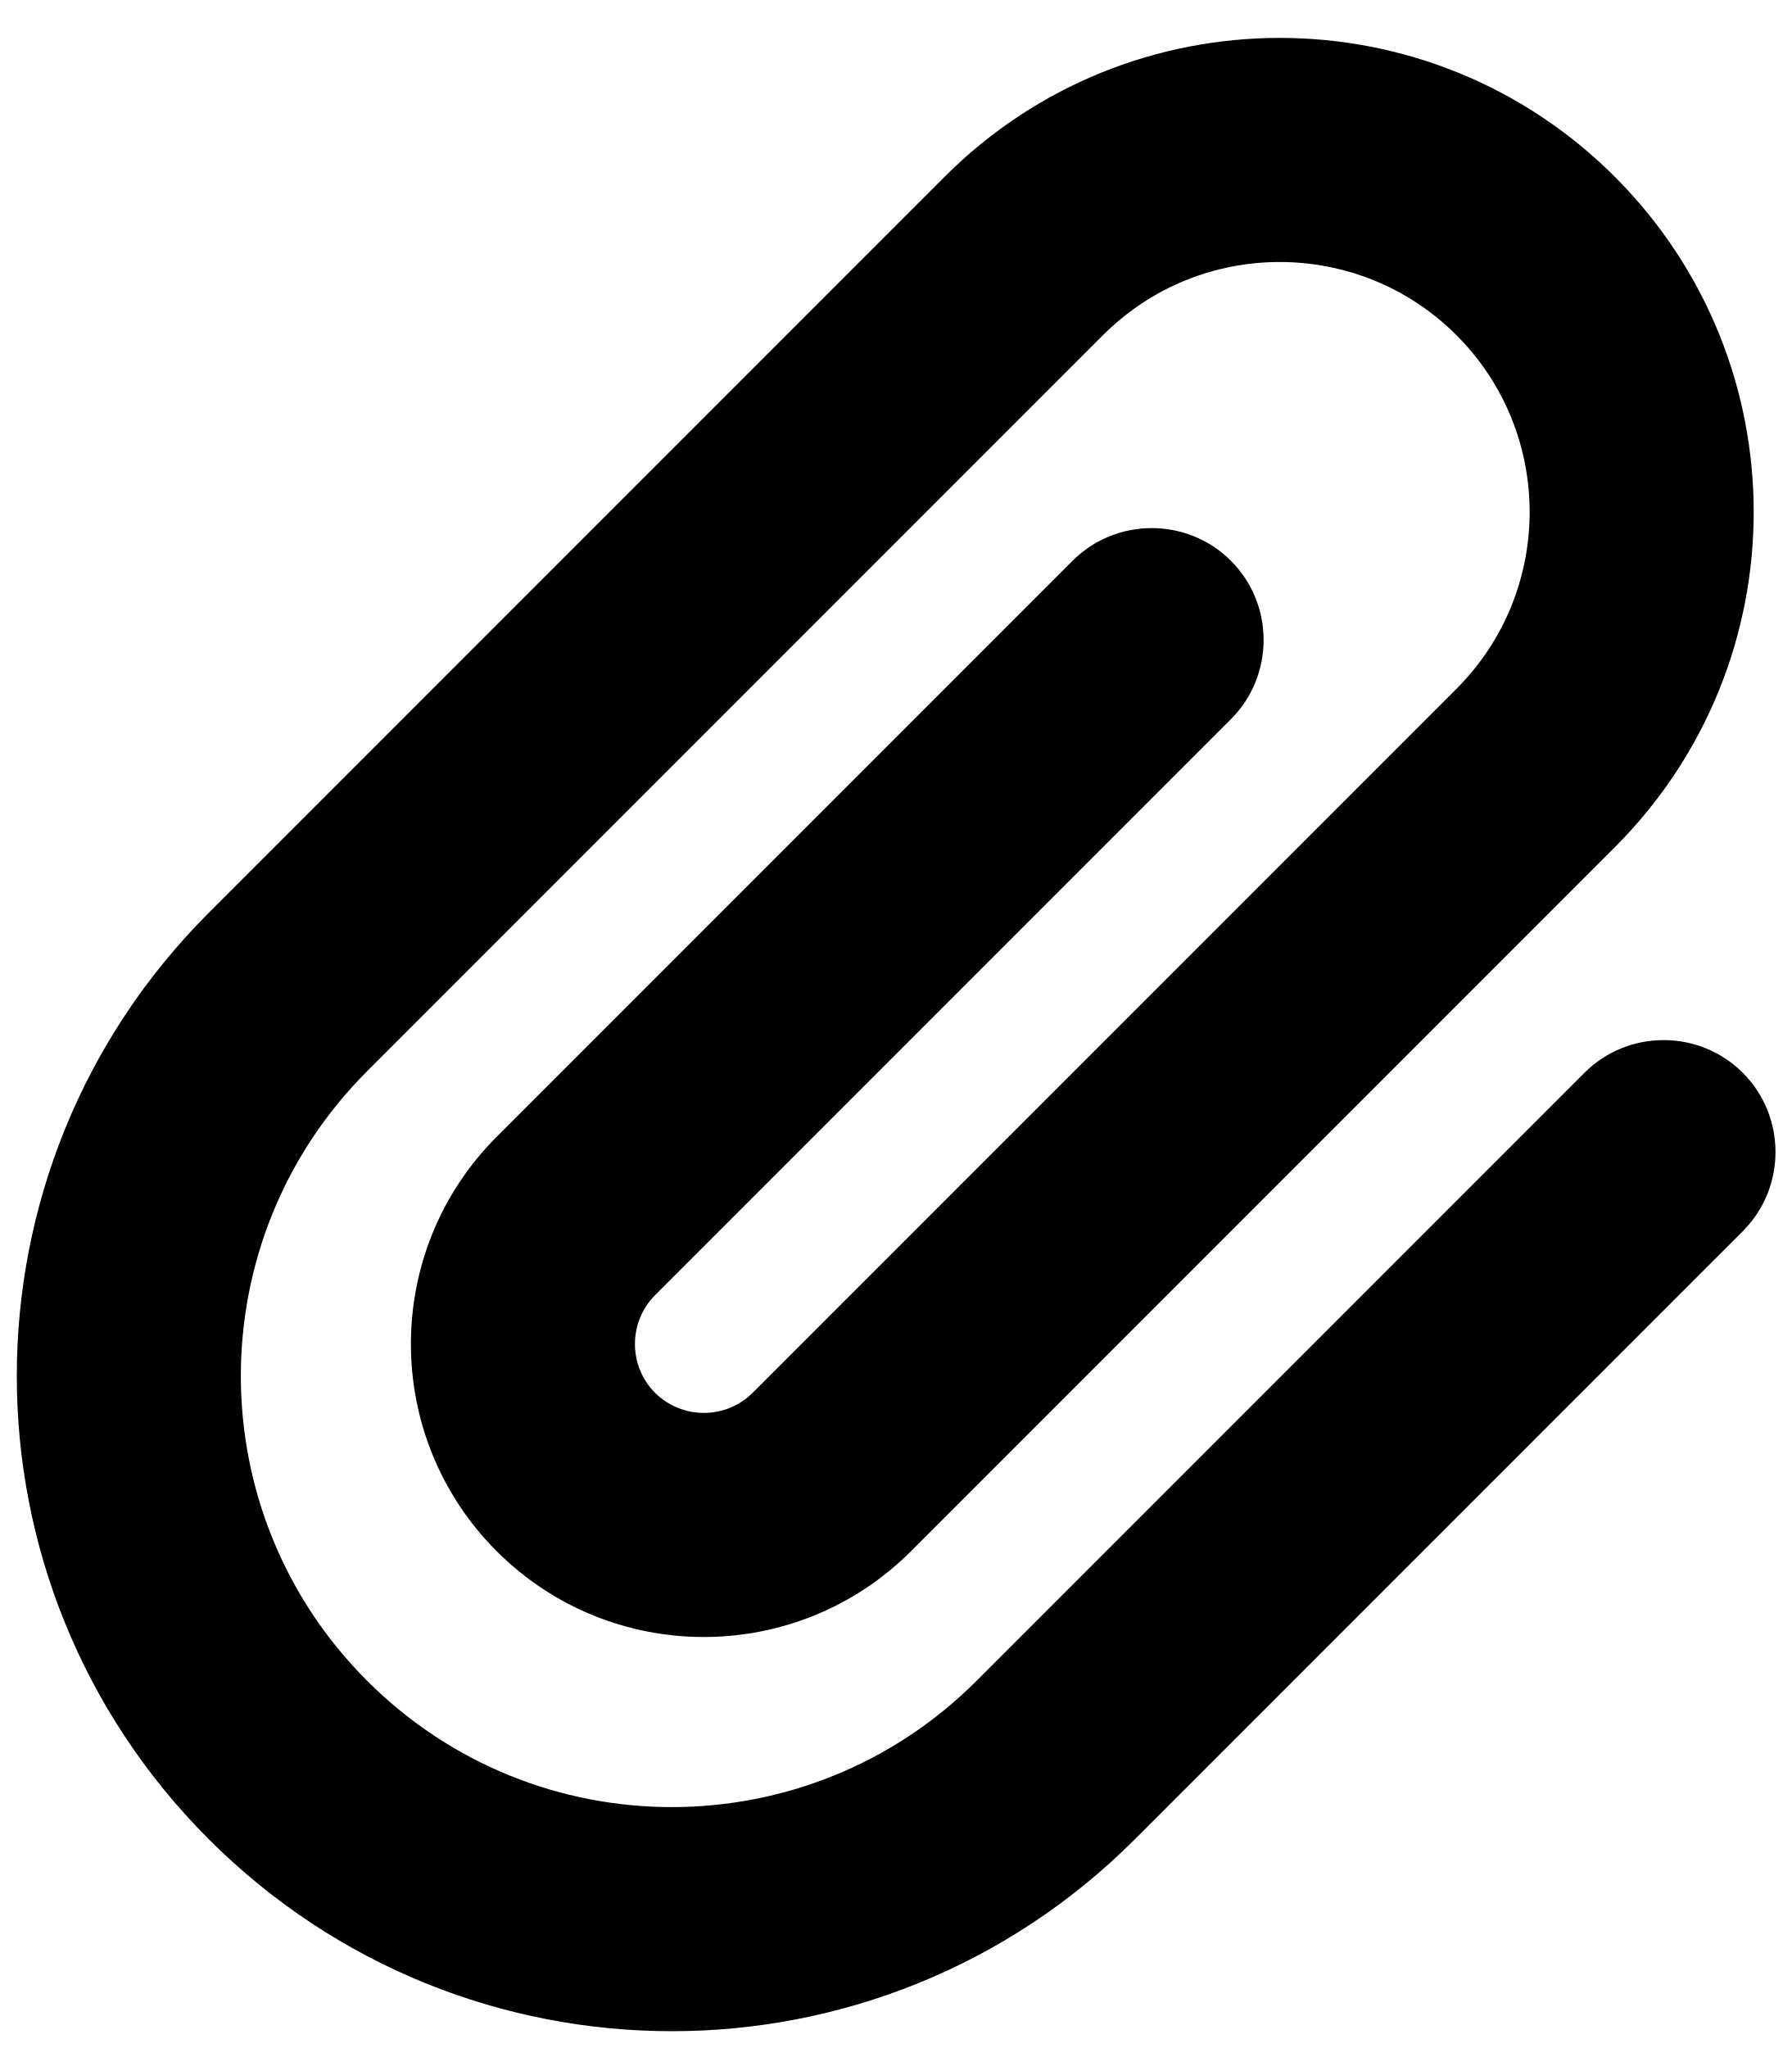
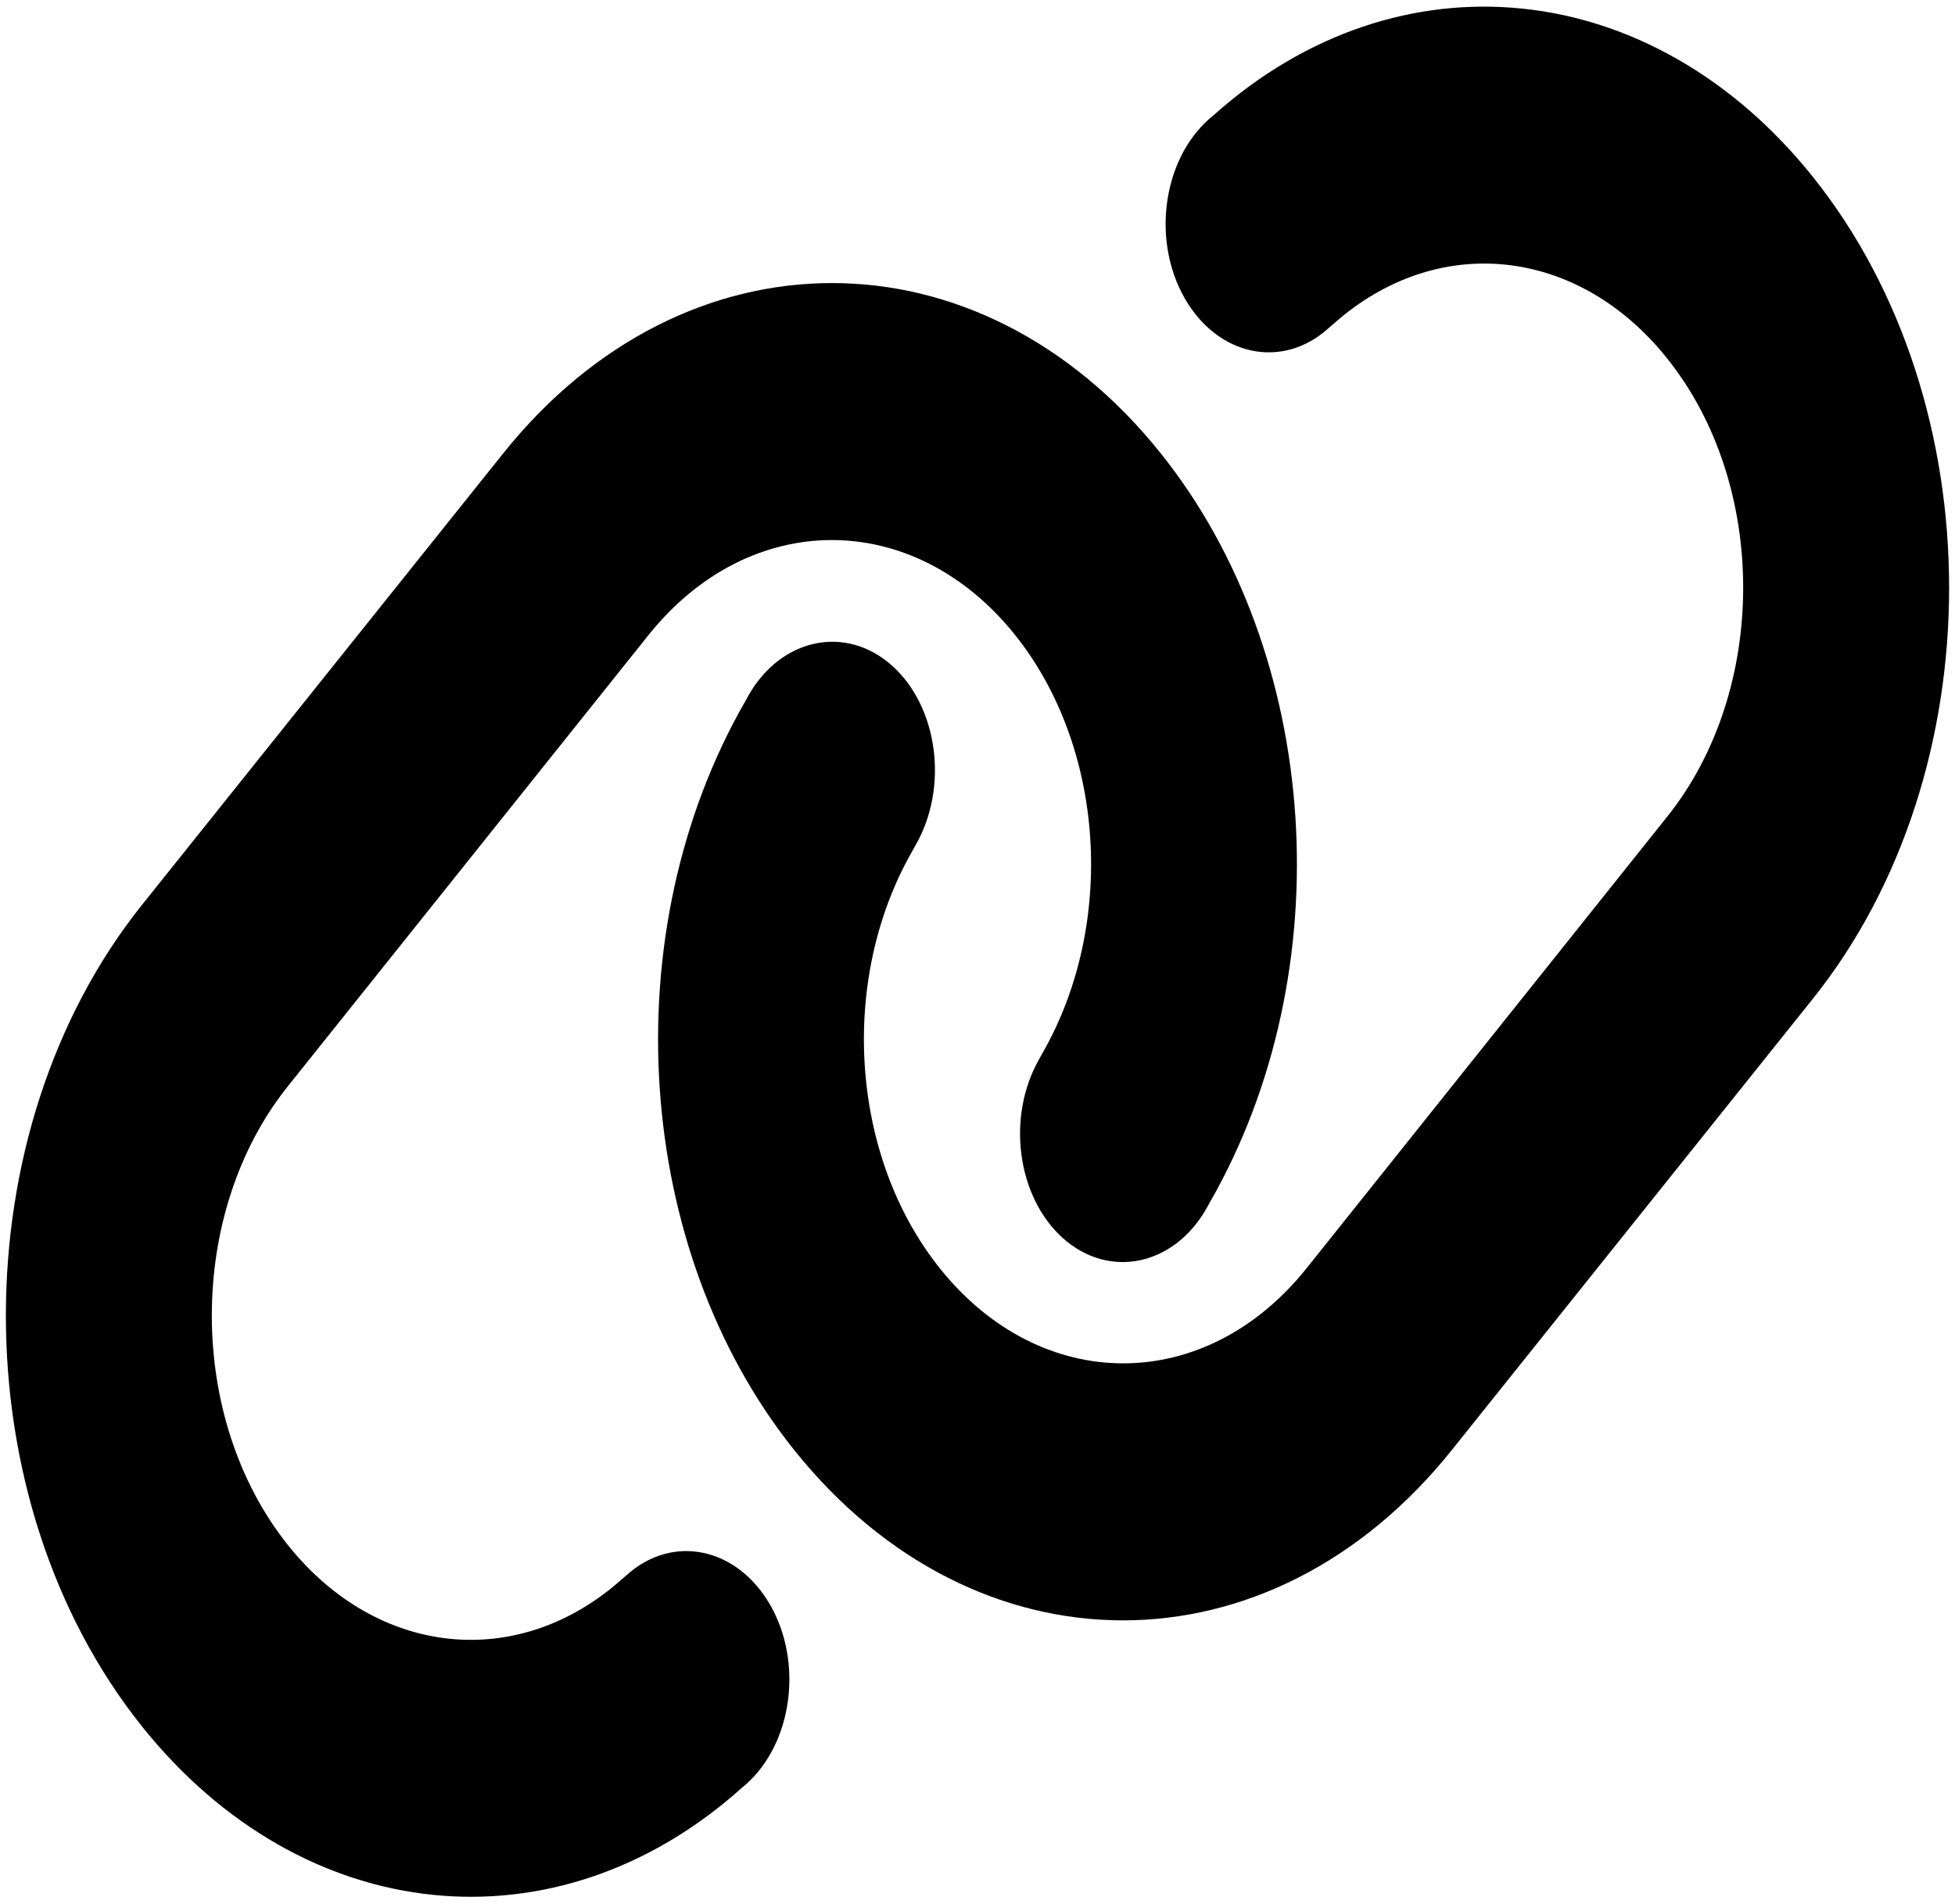
- <svg xmlns="http://www.w3.org/2000/svg" viewBox="0 0 448 512">
-   <path d="M364.2 83.8c-24.4-24.4-64-24.4-88.4 0l-184 184c-42.1 42.1-42.1 110.3 0 152.4s110.3 42.1 152.4 0l152-152c10.9-10.9 28.7-10.9 39.6 0s10.9 28.7 0 39.6l-152 152c-64 64-167.6 64-231.6 0s-64-167.6 0-231.6l184-184c46.3-46.3 121.3-46.3 167.6 0s46.3 121.3 0 167.6l-176 176c-28.6 28.6-75 28.6-103.6 0s-28.6-75 0-103.6l144-144c10.9-10.9 28.7-10.9 39.6 0s10.9 28.7 0 39.6l-144 144c-6.7 6.7-6.7 17.7 0 24.4s17.7 6.7 24.4 0l176-176c24.4-24.4 24.4-64 0-88.4z" />
+ <svg xmlns="http://www.w3.org/2000/svg" width="76" height="74" viewBox="0 0 76 74" fill="none">
+   <path d="M70.475 38.829C77.537 30.001 77.537 15.704 70.475 6.876C64.225 -0.937 54.375 -1.952 47.188 4.47L46.987 4.641C45.188 6.251 44.775 9.376 46.062 11.61C47.35 13.845 49.85 14.376 51.638 12.766L51.837 12.595C55.85 9.016 61.337 9.579 64.812 13.938C68.75 18.86 68.75 26.829 64.812 31.751L50.788 49.313C46.85 54.235 40.475 54.235 36.538 49.313C33.05 44.954 32.6 38.095 35.462 33.095L35.6 32.845C36.888 30.595 36.462 27.47 34.675 25.876C32.888 24.282 30.375 24.798 29.1 27.032L28.962 27.282C23.812 36.251 24.625 48.563 30.875 56.376C37.938 65.204 49.375 65.204 56.438 56.376L70.475 38.829ZM5.525 35.173C-1.537 44.001 -1.537 58.298 5.525 67.126C11.775 74.938 21.625 75.954 28.812 69.532L29.012 69.36C30.812 67.751 31.225 64.626 29.938 62.391C28.65 60.157 26.15 59.626 24.363 61.235L24.163 61.407C20.15 64.985 14.662 64.423 11.188 60.063C7.25 55.126 7.25 47.157 11.188 42.235L25.212 24.688C29.15 19.766 35.525 19.766 39.462 24.688C42.95 29.048 43.4 35.907 40.538 40.923L40.4 41.173C39.112 43.423 39.538 46.548 41.325 48.141C43.112 49.735 45.625 49.22 46.9 46.985L47.038 46.735C52.188 37.751 51.375 25.438 45.125 17.626C38.062 8.798 26.625 8.798 19.562 17.626L5.525 35.173Z" fill="black" />
</svg>
